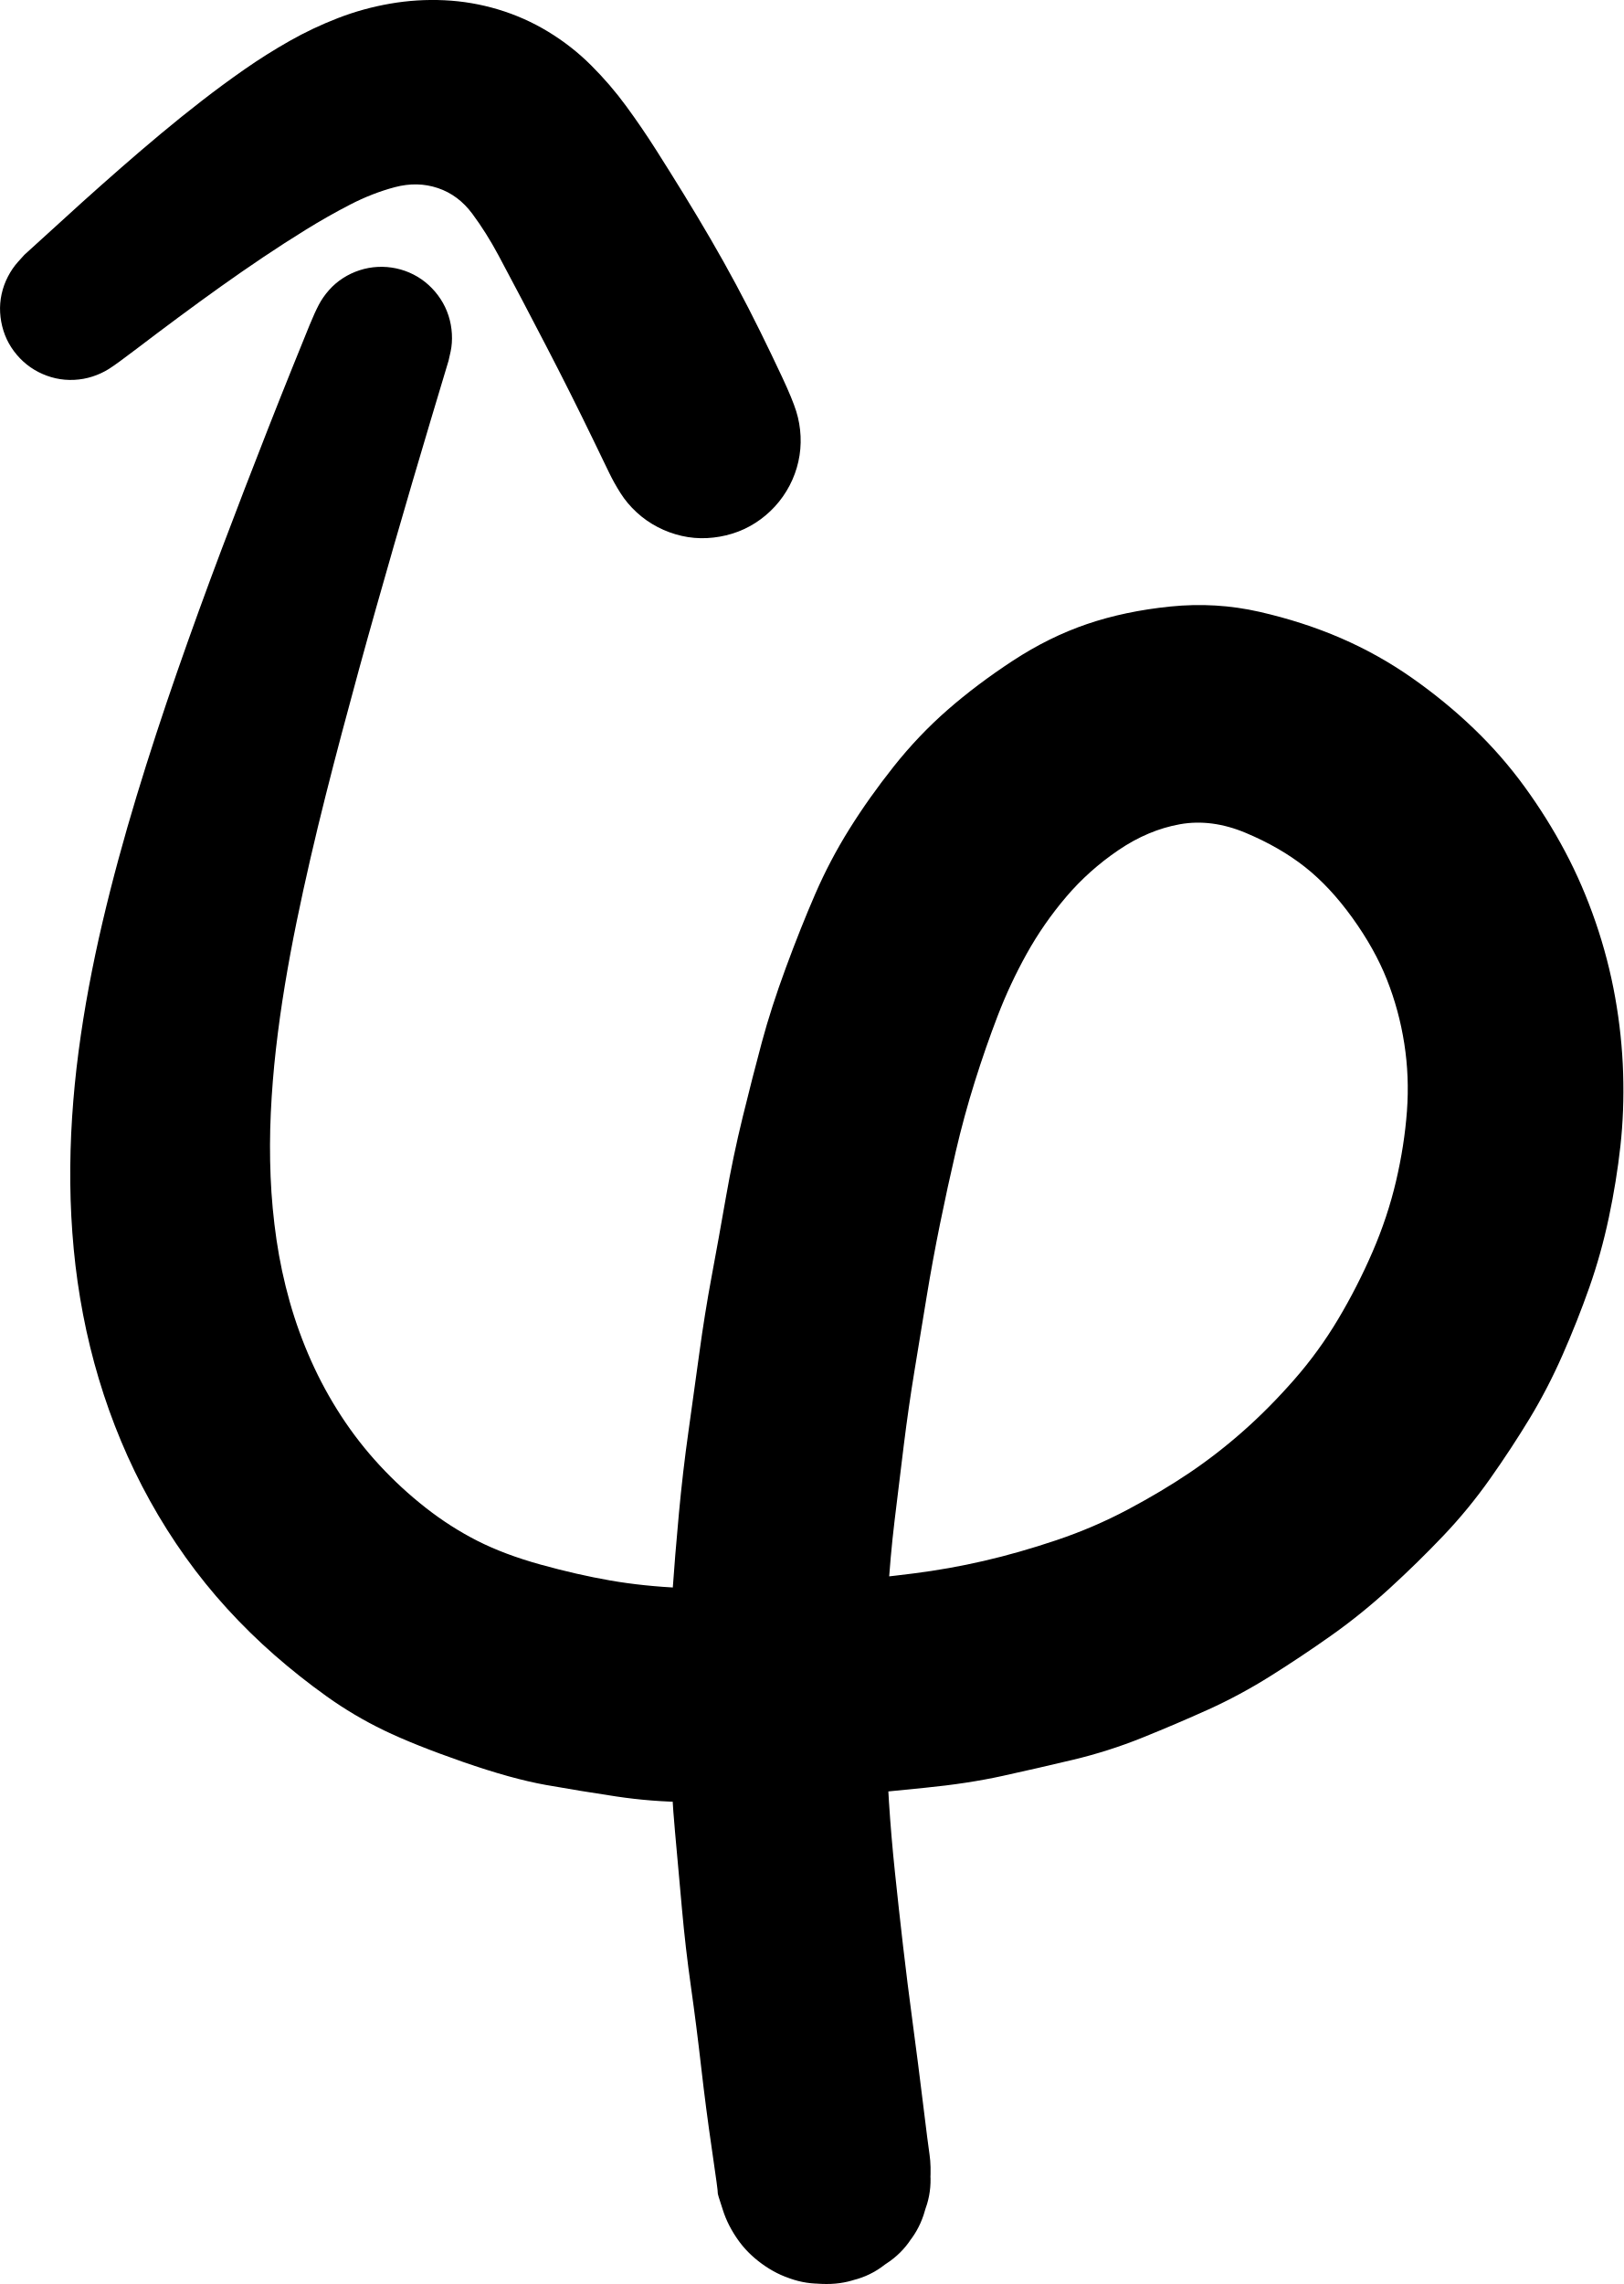
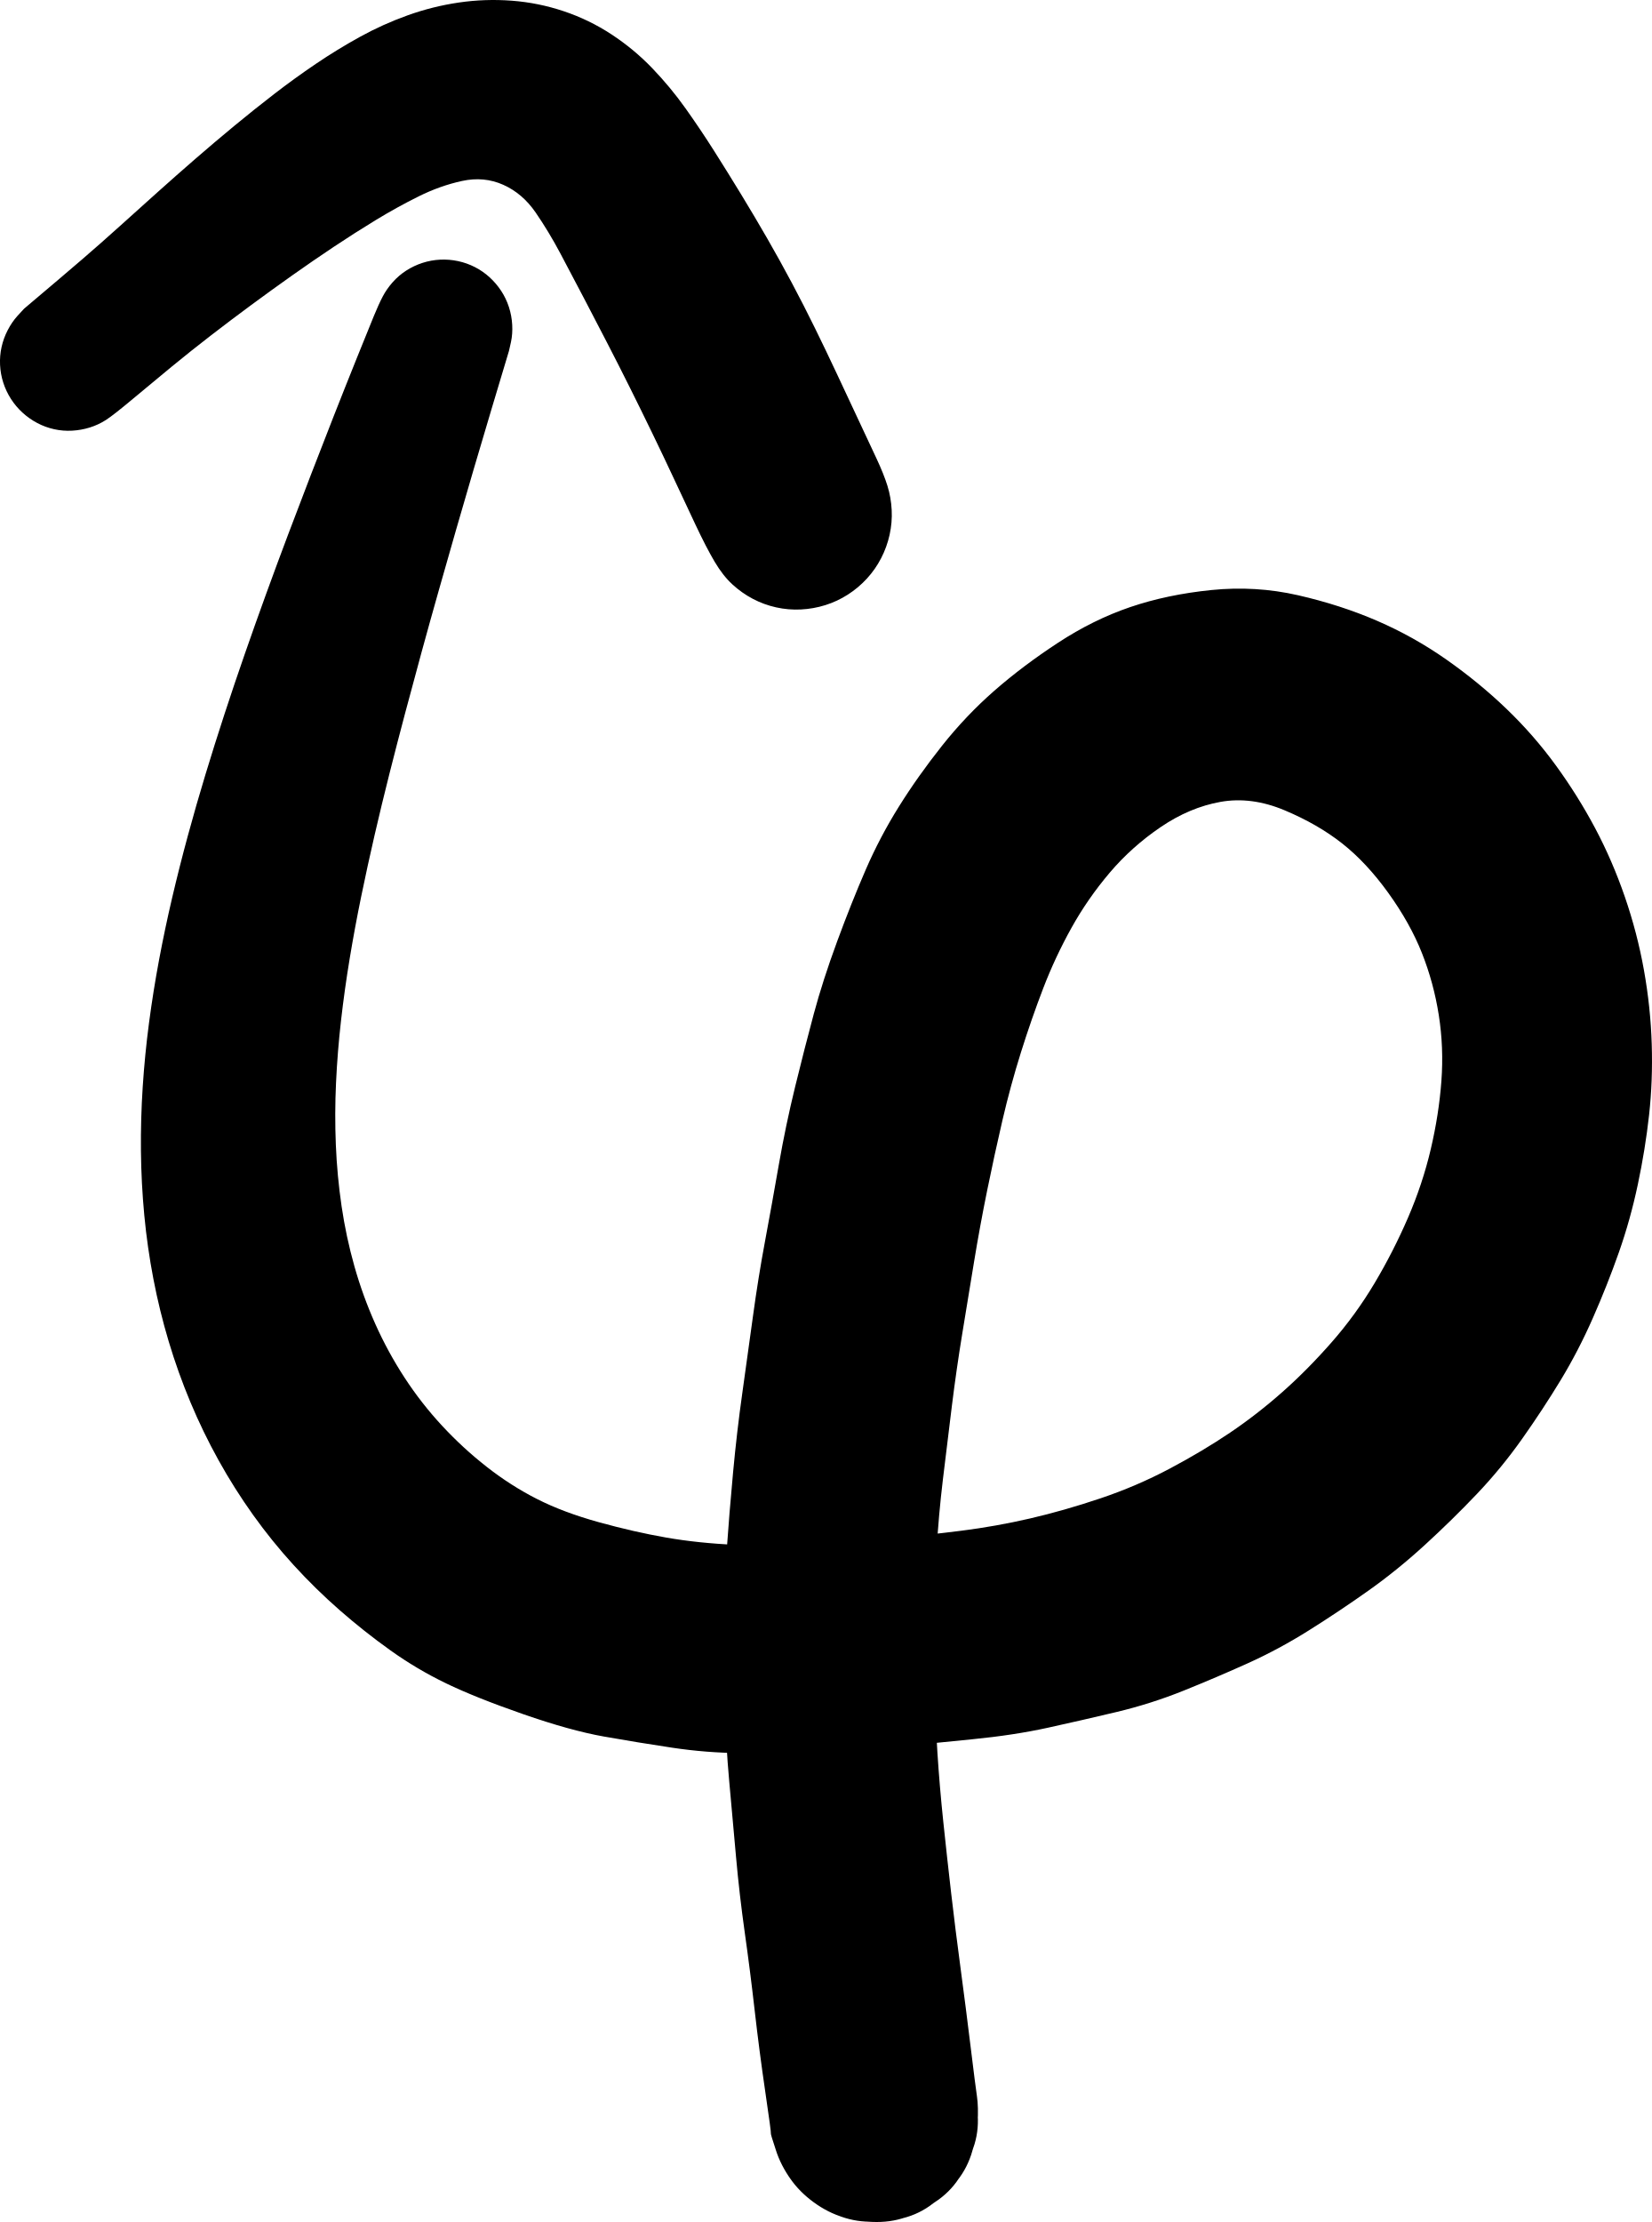
- <svg xmlns="http://www.w3.org/2000/svg" width="249.68" height="351.2" viewBox="0 0 249.68 351.2">
-   <path fill="#000000" d="M3.75,39.18 Q9.66,33.78 12.65,31.09 T18.66,25.76 24.77,20.54 31.06,15.48 37.6,10.67 44.52,6.31 51.98,2.78 60.01,0.56 68.37,0.04 76.64,1.46 84.32,4.88 90.91,10.04 96.31,16.32 100.9,23.04 105.17,29.87 109.3,36.77 113.23,43.8 116.92,50.97 120.29,57.98 122.46,63.24 123.13,67.08 122.79,70.98 121.44,74.66 119.18,77.88 116.17,80.41 112.61,82.06 108.74,82.74 104.84,82.4 101.16,81.05 97.93,78.79 95.44,75.83 93.68,72.68 91.2,67.55 87.67,60.39 84.04,53.28 80.35,46.21 76.65,39.23 72.65,32.88 67.35,28.92 60.73,28.78 53.85,31.46 47.09,35.29 40.45,39.57 33.92,44.09 27.47,48.78 21.07,53.59 16.73,56.74 14.22,57.9 11.41,58.41 8.57,58.17 5.9,57.2 3.57,55.58 1.74,53.42 0.53,50.85 0.02,48.05 0.25,45.21 1.22,42.53 2.75,40.29 ZM68.99,55.46 Q67.66,59.87 66.23,64.66 T63.39,74.24 60.6,83.83 57.86,93.43 55.18,103.05 52.58,112.69 50.08,122.34 47.74,132.02 45.62,141.74 43.81,151.5 42.44,161.3 41.65,171.13 41.62,180.94 42.53,190.66 44.56,200.16 47.86,209.26 52.48,217.74 58.4,225.33 65.47,231.84 73.41,236.92 83.15,240.58 93.84,243.02 104.87,244.17 117.15,244.08 129.27,243.18 140.5,241.94 151.33,240.01 162.47,236.83 173.47,232.11 182.98,226.44 191.26,220.01 199.06,212.13 205.82,202.82 211.1,192.49 214.71,181.63 216.39,170.85 215.98,160.46 213.31,150.63 207.99,141.12 200.69,133.3 191.6,128.07 181.48,126.74 172.02,130.72 163.96,137.93 157.91,146.65 153.46,156.16 149.92,166.34 146.99,177.1 144.58,188.17 142.5,199.5 140.65,210.77 139.01,222.17 137.59,233.8 136.58,245.13 136.12,255.85 136.18,266.36 136.72,277.02 137.65,287.96 138.89,299.21 140.38,311.1 141.97,323.52 142.97,331.35 143.07,335.51 142.05,340.59 139.42,345.17 135.47,348.68 130.61,350.74 125.34,351.13 120.22,349.83 115.79,346.97 112.5,342.83 110.71,337.86 110.6,332.59 112.17,327.55 115.27,323.28 119.58,320.22 124.63,318.7 129.92,318.87 134.86,320.72 138.97,324.05 141.79,328.51 143.03,333.64 142.58,338.91 140.46,343.75 136.91,347.66 132.3,350.23 127.1,351.2 121.87,350.46 117.16,348.08 113.44,344.32 111.15,339.73 110.39,337.18 109.51,330.64 107.84,317.84 106.27,305.5 104.89,293.57 103.81,281.58 103.13,269.56 102.98,257.51 103.39,245.27 104.42,232.68 105.88,220.15 107.56,208.04 109.46,196.22 111.64,184.13 114.24,171.71 117.17,160.27 120.87,148.79 125.39,137.45 130.64,127.47 137.44,117.88 145.72,109.17 155.77,101.6 167.18,95.96 180.02,93.26 193.72,94.08 206.22,98.12 217.18,104.25 226.68,112.04 234.5,121 240.7,130.91 245.39,141.75 248.41,153.34 249.64,165.02 249.22,176.24 247.44,187.22 244.44,197.96 240.33,208.33 235.25,218.13 229.17,227.39 221.99,236.14 213.75,244.21 204.81,251.44 195.46,257.68 185.83,262.87 175.73,267.18 165,270.6 154.17,273.08 142.24,274.9 129.61,276.16 117.35,276.95 105.67,277.09 94.76,276.23 84,274.47 71.2,270.92 59.06,266.07 50.25,260.85 42.24,254.51 34.95,247.37 28.53,239.43 23.08,230.8 18.63,221.62 15.2,212.03 12.78,202.15 11.34,192.08 10.81,181.93 11.09,171.79 12.08,161.72 13.67,151.74 15.75,141.87 18.22,132.11 21,122.44 24.02,112.86 27.23,103.35 30.59,93.9 34.07,84.5 37.64,75.14 41.27,65.81 44.97,56.51 47.62,49.97 49.03,46.87 50.61,44.6 52.76,42.76 55.32,41.55 58.11,41.04 60.94,41.27 63.61,42.22 65.93,43.83 67.76,45.98 68.98,48.53 69.5,51.33 69.31,54.04 Z" />
+ <svg xmlns="http://www.w3.org/2000/svg" width="261.15" height="351.2" viewBox="0 0 261.15 351.2">
+   <path fill="#000000" d="M3.82,48.78 Q9.92,43.63 12.94,41.03 T18.92,35.76 24.87,30.41 30.89,25.1 37.03,19.9 43.34,14.86 49.92,10.1 56.91,5.82 64.45,2.42 72.53,0.4 80.9,0.11 89.14,1.78 96.69,5.45 103.11,10.78 108.38,17.14 112.92,23.9 117.17,30.74 121.27,37.66 125.18,44.72 128.85,51.9 132.32,59.14 135.72,66.4 138.57,72.49 140.29,76.79 140.96,80.61 140.63,84.53 139.29,88.23 137.04,91.45 134.03,93.98 130.48,95.64 126.62,96.33 122.7,96 119.01,94.65 115.77,92.36 112.97,88.78 109.94,82.92 106.53,75.65 103.1,68.44 99.58,61.28 95.97,54.17 92.29,47.09 88.59,40.07 84.67,33.58 79.56,29.21 73.05,28.6 66.16,31.05 59.39,34.79 52.74,39.03 46.19,43.53 39.74,48.19 33.39,52.98 27.17,57.93 21.01,63.04 16.73,66.39 14.19,67.57 11.4,68.07 8.56,67.84 5.89,66.86 3.56,65.22 1.73,63.05 0.52,60.49 0.01,57.68 0.25,54.84 1.22,52.18 2.75,49.94 ZM80.46,55.46 Q79.13,59.87 77.7,64.66 T74.86,74.24 72.07,83.83 69.33,93.43 66.65,103.05 64.05,112.69 61.55,122.34 59.21,132.02 57.09,141.74 55.28,151.5 53.91,161.3 53.12,171.13 53.09,180.94 54,190.66 56.03,200.16 59.33,209.26 63.95,217.74 69.87,225.33 76.94,231.84 84.88,236.92 94.62,240.58 105.31,243.02 116.34,244.17 128.62,244.08 140.74,243.18 151.97,241.94 162.8,240.01 173.94,236.83 184.94,232.11 194.45,226.44 202.73,220.01 210.53,212.13 217.29,202.82 222.57,192.49 226.18,181.63 227.86,170.85 227.45,160.46 224.78,150.63 219.46,141.12 212.16,133.3 203.07,128.07 192.95,126.74 183.49,130.72 175.43,137.93 169.38,146.65 164.93,156.16 161.39,166.34 158.46,177.1 156.05,188.17 153.97,199.5 152.12,210.77 150.48,222.17 149.06,233.8 148.05,245.13 147.59,255.85 147.65,266.36 148.19,277.02 149.12,287.96 150.36,299.21 151.85,311.1 153.44,323.52 154.44,331.35 154.54,335.51 153.52,340.59 150.89,345.17 146.94,348.68 142.08,350.74 136.81,351.13 131.69,349.83 127.26,346.97 123.97,342.83 122.18,337.86 122.07,332.59 123.64,327.55 126.74,323.28 131.05,320.22 136.1,318.7 141.39,318.87 146.33,320.72 150.44,324.05 153.26,328.51 154.5,333.64 154.05,338.91 151.93,343.75 148.38,347.66 143.77,350.23 138.57,351.2 133.34,350.46 128.63,348.08 124.91,344.32 122.62,339.73 121.86,337.18 120.98,330.64 119.31,317.84 117.74,305.5 116.36,293.57 115.28,281.58 114.6,269.56 114.45,257.51 114.86,245.27 115.89,232.68 117.35,220.15 119.03,208.04 120.93,196.22 123.11,184.13 125.71,171.71 128.64,160.27 132.34,148.79 136.86,137.45 142.11,127.47 148.91,117.88 157.19,109.17 167.24,101.6 178.65,95.96 191.49,93.26 205.19,94.08 217.69,98.12 228.65,104.25 238.15,112.04 245.97,121 252.17,130.91 256.86,141.75 259.88,153.34 261.11,165.02 260.69,176.24 258.91,187.22 255.91,197.96 251.8,208.33 246.72,218.13 240.64,227.39 233.46,236.14 225.22,244.21 216.28,251.44 206.93,257.68 197.3,262.87 187.2,267.18 176.47,270.6 165.64,273.08 153.71,274.9 141.08,276.16 128.82,276.95 117.14,277.09 106.23,276.23 95.47,274.47 82.67,270.92 70.53,266.07 61.72,260.85 53.71,254.51 46.42,247.37 40,239.43 34.55,230.8 30.1,221.62 26.67,212.03 24.25,202.15 22.81,192.08 22.28,181.93 22.56,171.79 23.55,161.72 25.14,151.74 27.22,141.87 29.69,132.11 32.47,122.44 35.49,112.86 38.7,103.35 42.06,93.9 45.54,84.5 49.11,75.14 52.74,65.81 56.44,56.51 59.09,49.97 60.5,46.87 62.08,44.6 64.23,42.76 66.79,41.55 69.58,41.04 72.41,41.27 75.08,42.22 77.4,43.83 79.23,45.98 80.45,48.53 80.97,51.33 80.78,54.04 Z" />
</svg>
